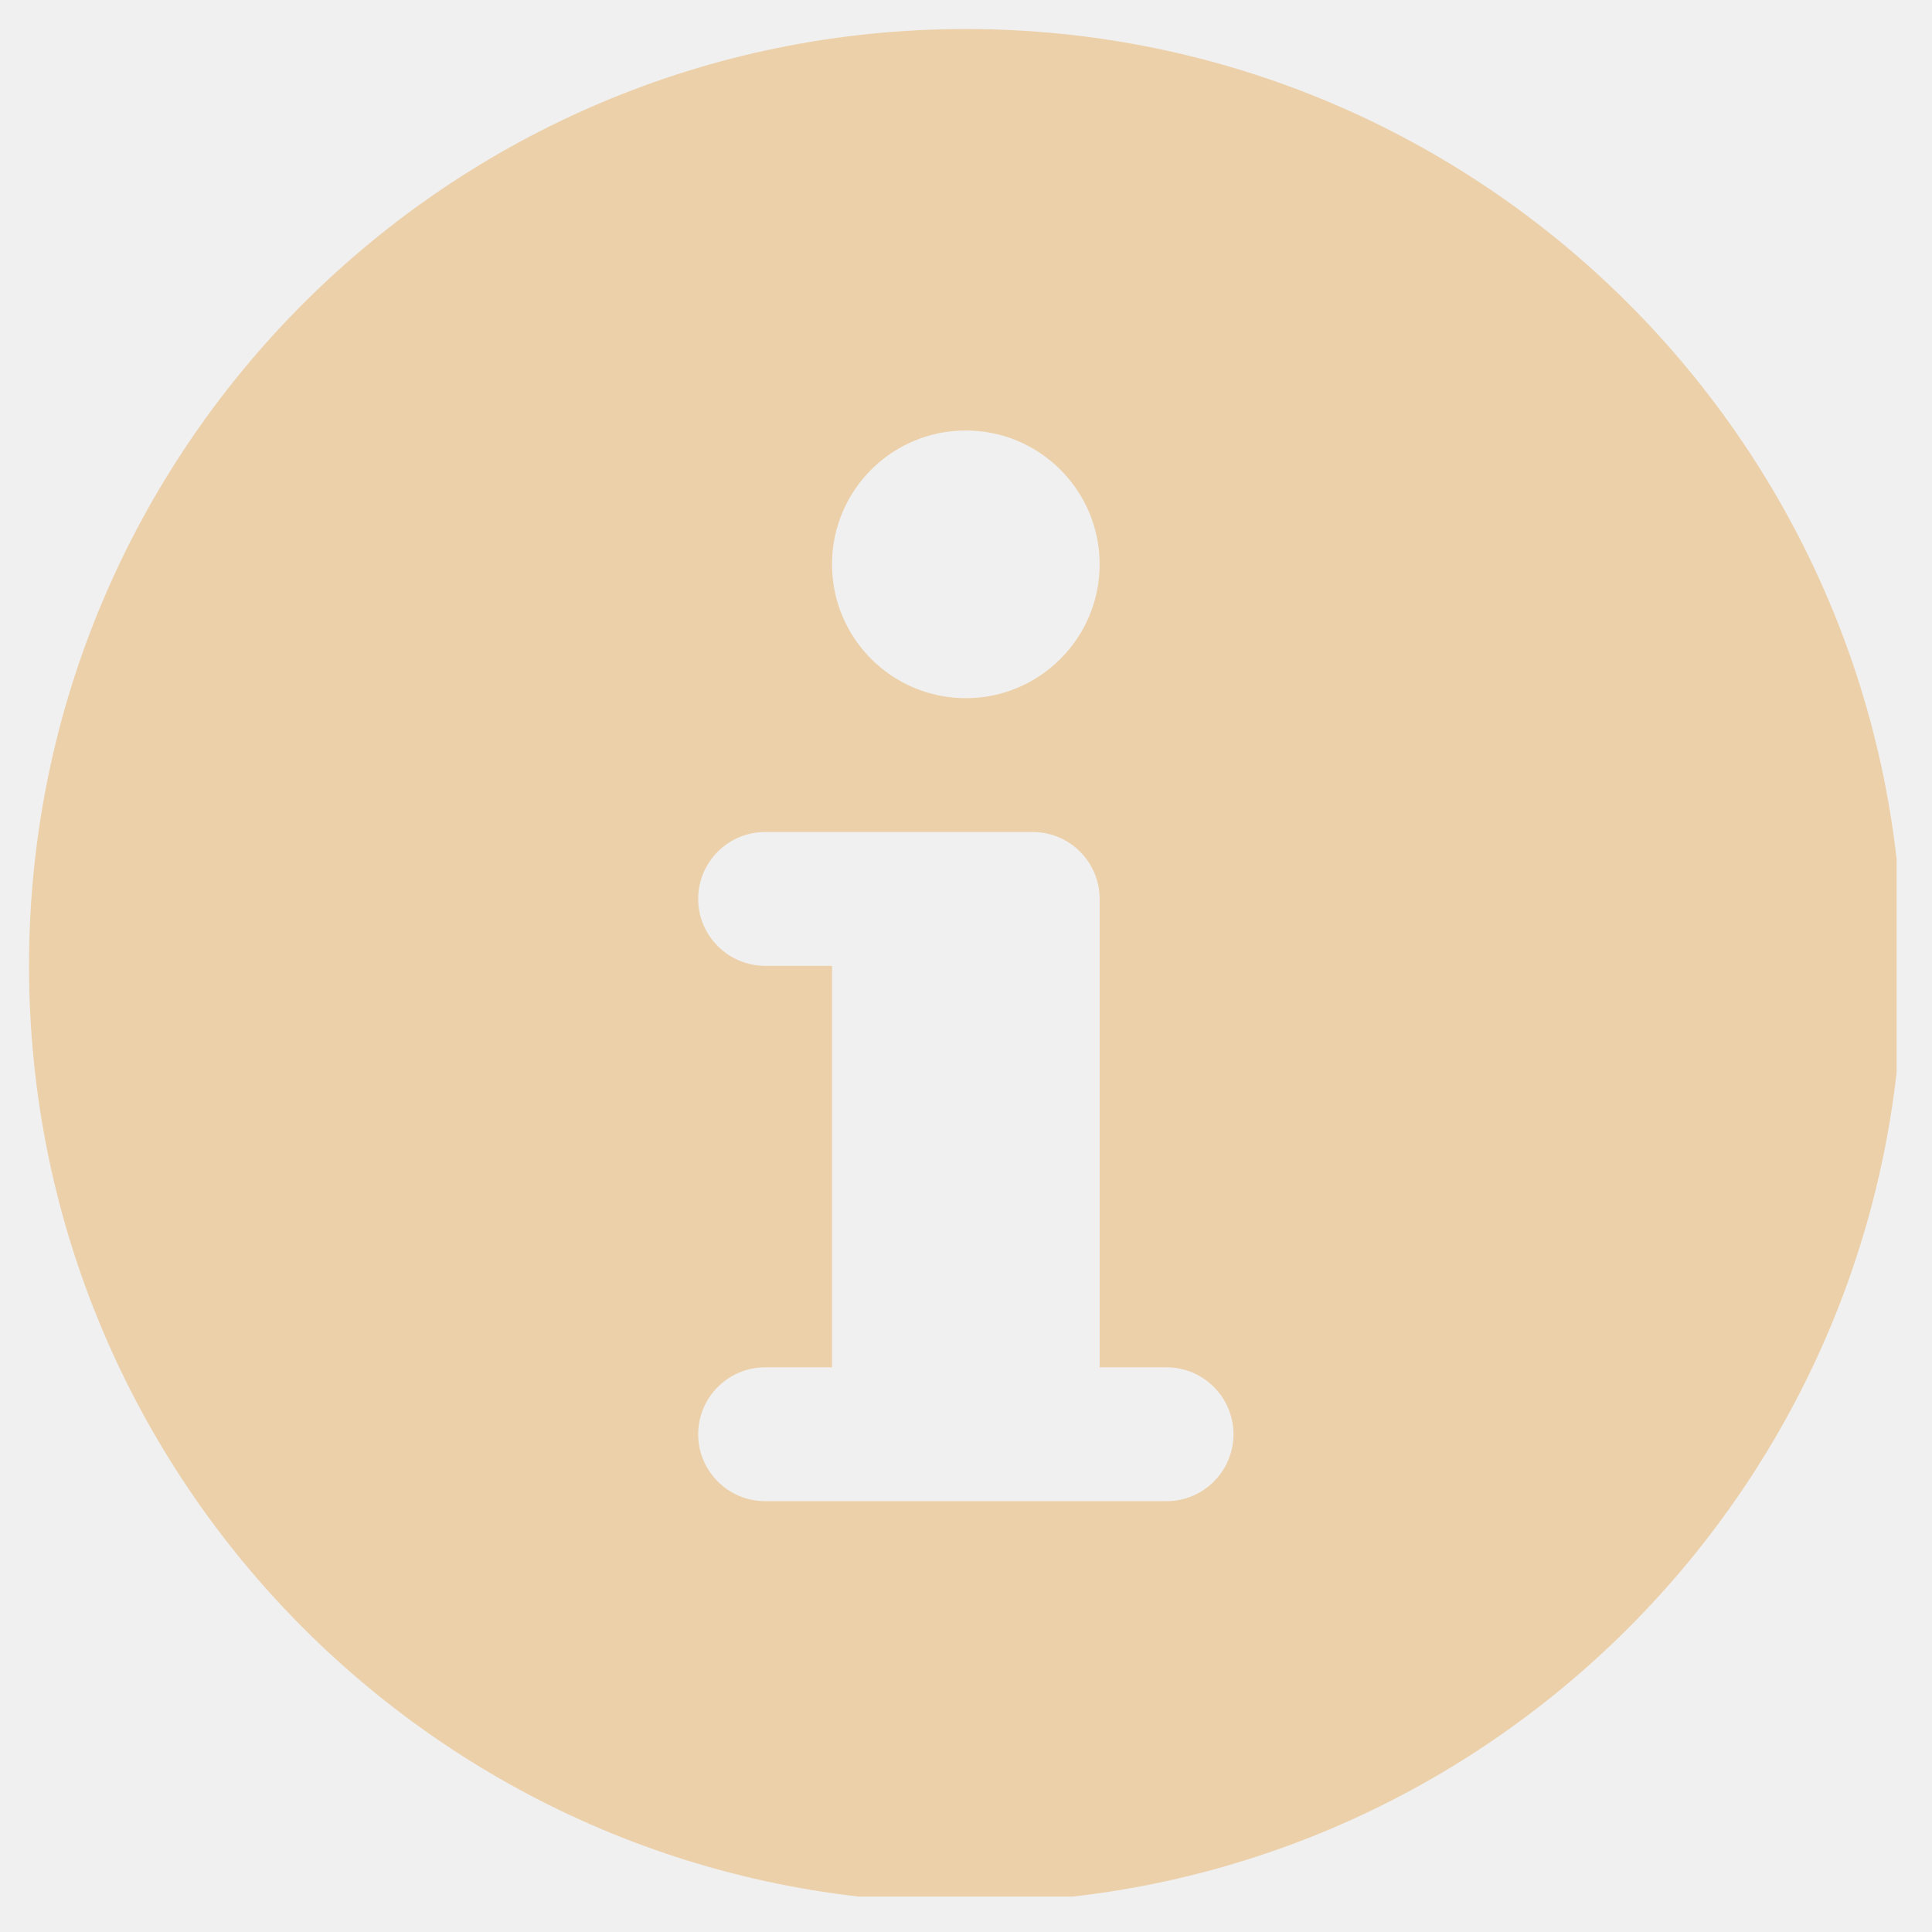
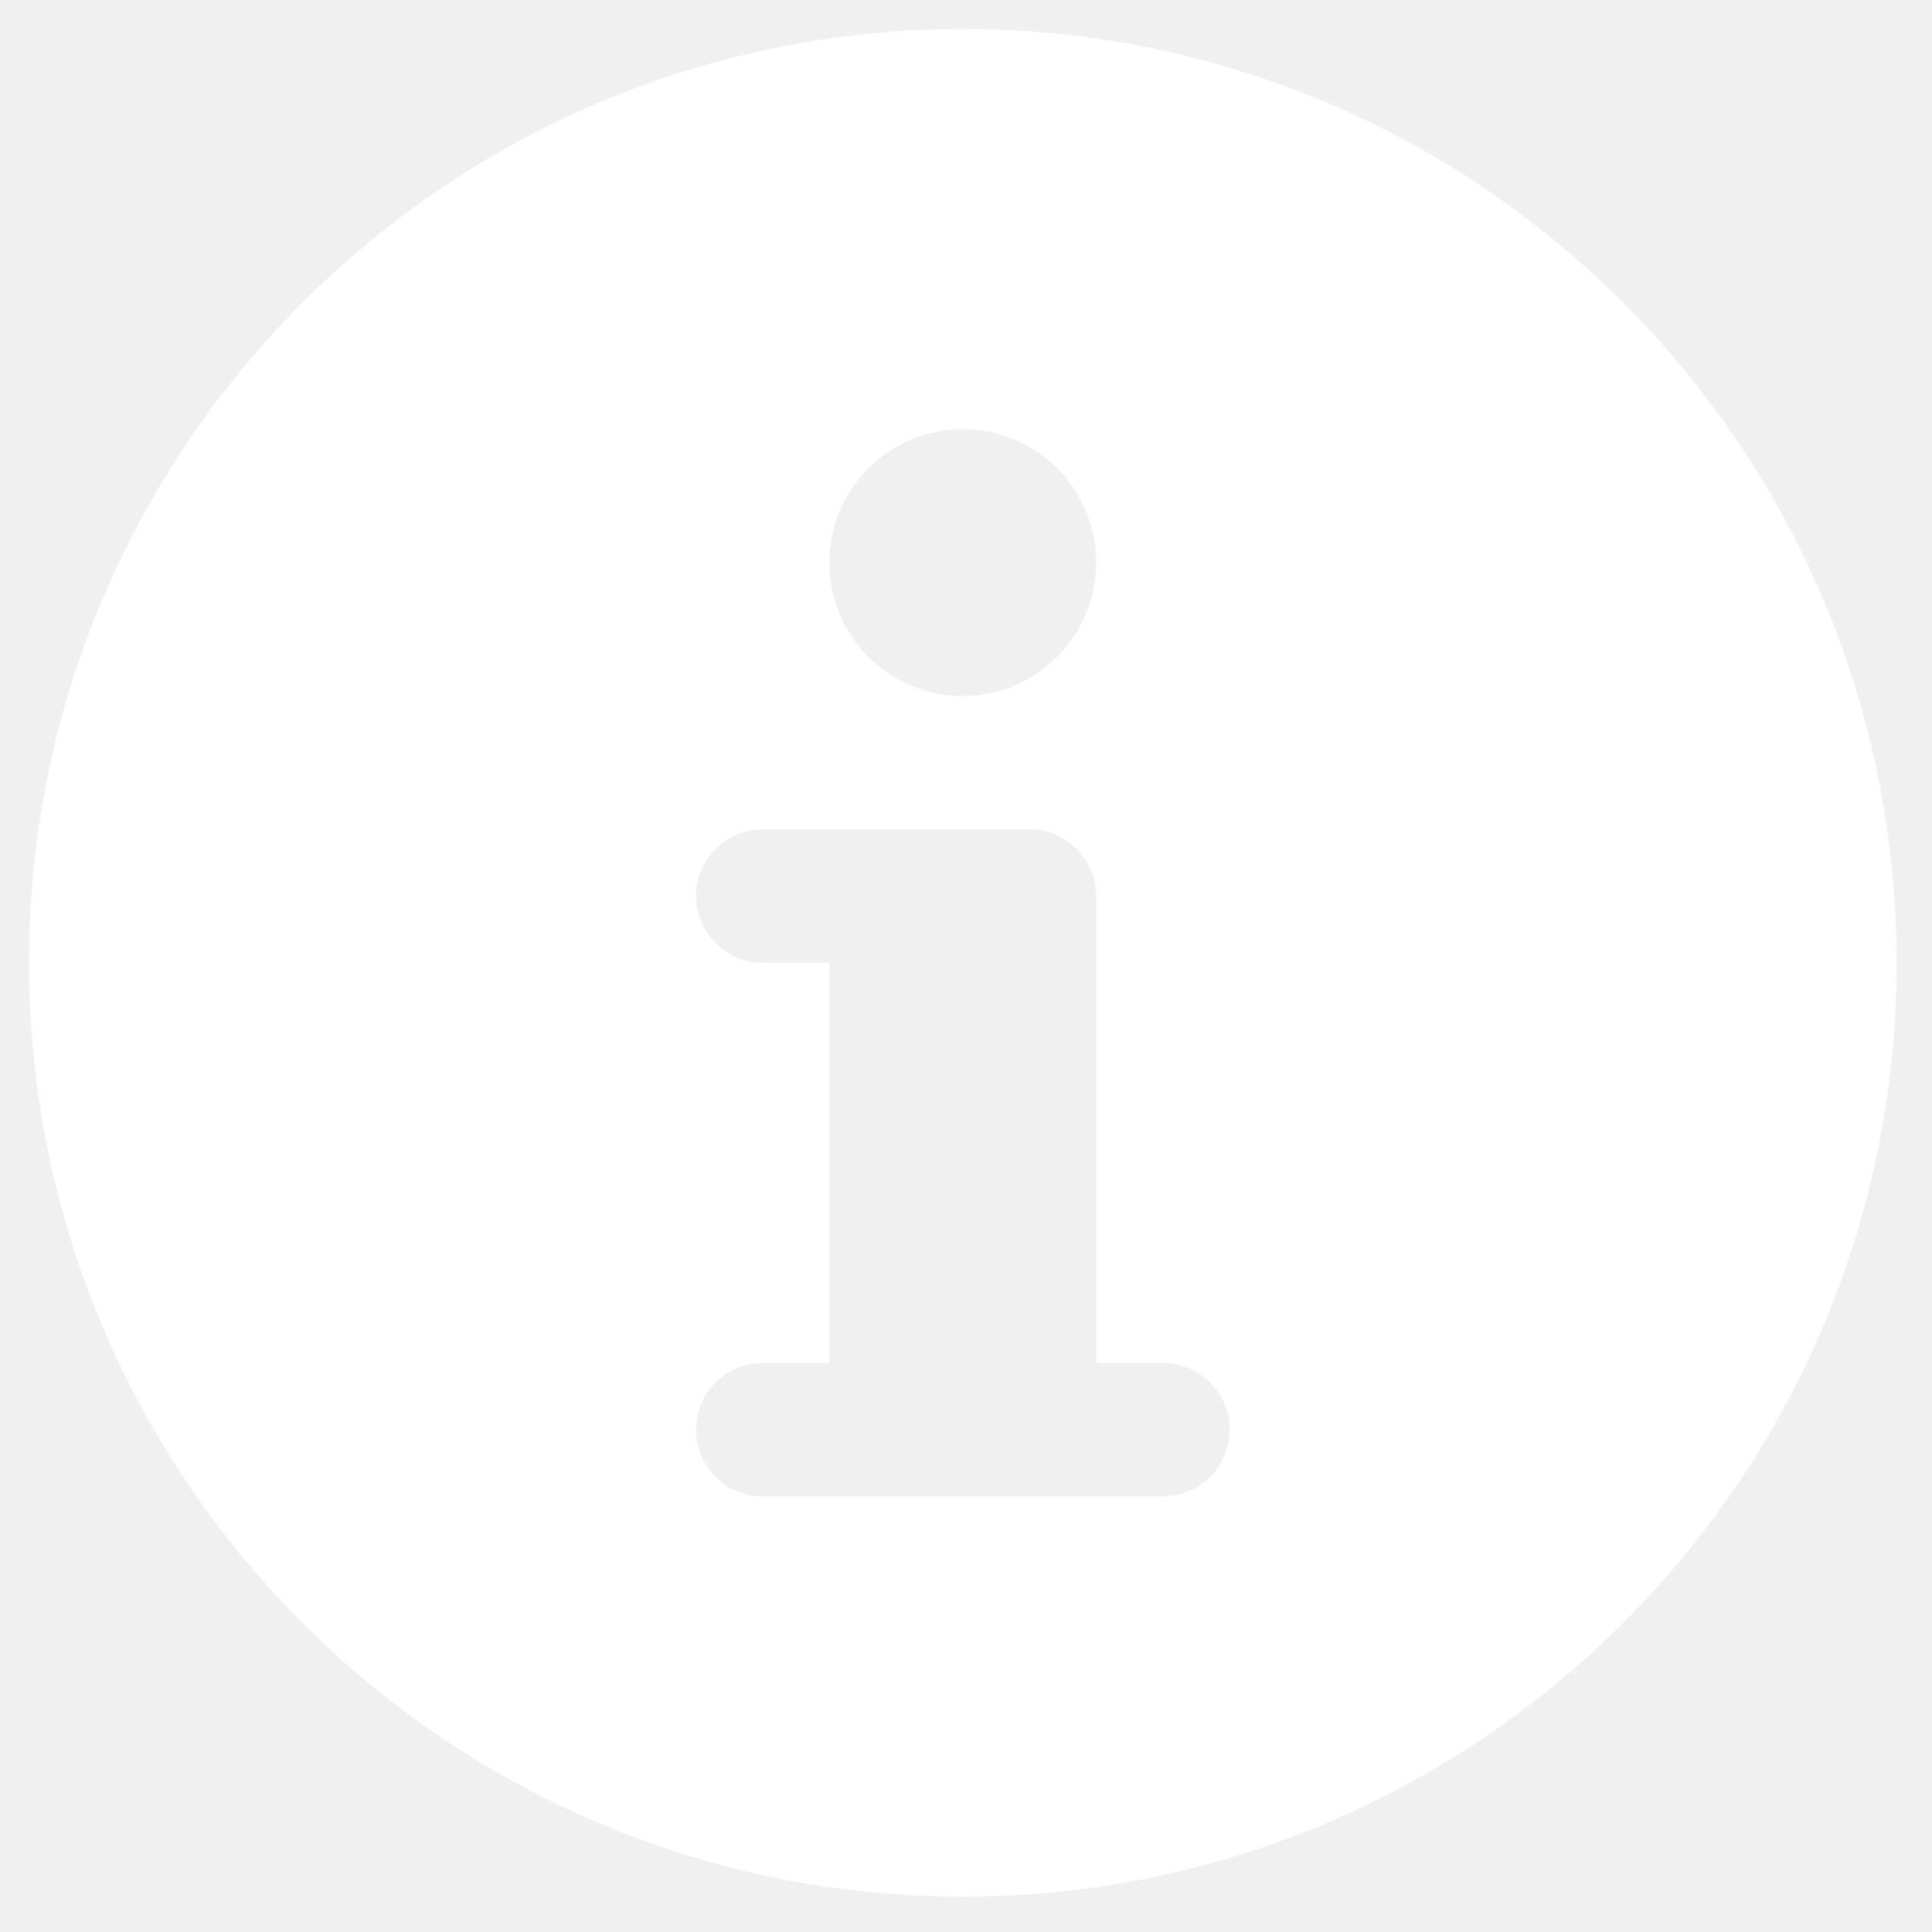
- <svg xmlns="http://www.w3.org/2000/svg" width="60" zoomAndPan="magnify" viewBox="0 0 45 45" height="60" preserveAspectRatio="xMidYMid meet" version="1.0">
+ <svg xmlns="http://www.w3.org/2000/svg" width="60" zoomAndPan="magnify" viewBox="0 0 45 45" height="60" preserveAspectRatio="xMidYMid meet" version="1.2">
  <defs>
-     <clipPath id="556426f871">
-       <path d="M 0.676 0.676 L 44.176 0.676 L 44.176 44.176 L 0.676 44.176 Z M 0.676 0.676 " clip-rule="nonzero" />
+     <clipPath id="252dcdebf1">
+       <path d="M 0.676 0.676 L 44.176 0.676 L 44.176 44.176 L 0.676 44.176 Z M 0.676 0.676 " />
    </clipPath>
  </defs>
-   <g clip-path="url(#556426f871)">
-     <path fill="#ecd0a9" d="M 22.496 0.676 C 10.445 0.676 0.676 10.445 0.676 22.496 C 0.676 34.543 10.445 44.316 22.496 44.316 C 34.543 44.316 44.316 34.543 44.316 22.496 C 44.316 10.445 34.543 0.676 22.496 0.676 Z M 22.496 10.027 C 24.215 10.027 25.613 11.422 25.613 13.145 C 25.613 14.863 24.215 16.262 22.496 16.262 C 20.773 16.262 19.379 14.863 19.379 13.145 C 19.379 11.422 20.773 10.027 22.496 10.027 Z M 27.172 34.965 L 17.82 34.965 C 16.961 34.965 16.262 34.266 16.262 33.406 C 16.262 32.547 16.961 31.848 17.82 31.848 L 19.379 31.848 L 19.379 22.496 L 17.82 22.496 C 16.961 22.496 16.262 21.793 16.262 20.938 C 16.262 20.078 16.961 19.379 17.82 19.379 L 24.055 19.379 C 24.914 19.379 25.613 20.078 25.613 20.938 L 25.613 31.848 L 27.172 31.848 C 28.031 31.848 28.73 32.547 28.73 33.406 C 28.73 34.266 28.031 34.965 27.172 34.965 Z M 27.172 34.965 " fill-opacity="1" fill-rule="nonzero" />
+   <g id="a337d0e667">
+     <g clip-rule="nonzero" clip-path="url(#252dcdebf1)">
+       <path style=" stroke:none;fill-rule:nonzero;fill:#ffffff;fill-opacity:1;" d="M 22.426 0.676 C 10.414 0.676 0.676 10.414 0.676 22.426 C 0.676 34.434 10.414 44.176 22.426 44.176 C 34.434 44.176 44.176 34.434 44.176 22.426 C 44.176 10.414 34.434 0.676 22.426 0.676 Z M 22.426 9.996 C 24.141 9.996 25.531 11.387 25.531 13.105 C 25.531 14.82 24.141 16.211 22.426 16.211 C 20.711 16.211 19.316 14.82 19.316 13.105 C 19.316 11.387 20.711 9.996 22.426 9.996 Z M 27.086 34.855 L 17.766 34.855 C 16.91 34.855 16.211 34.156 16.211 33.301 C 16.211 32.441 16.91 31.746 17.766 31.746 L 19.316 31.746 L 19.316 22.426 L 17.766 22.426 C 16.91 22.426 16.211 21.727 16.211 20.871 C 16.211 20.016 16.91 19.316 17.766 19.316 L 23.98 19.316 C 24.836 19.316 25.531 20.016 25.531 20.871 L 25.531 31.746 L 27.086 31.746 C 27.941 31.746 28.641 32.441 28.641 33.301 C 28.641 34.156 27.941 34.855 27.086 34.855 Z M 27.086 34.855 " />
+     </g>
  </g>
</svg>
